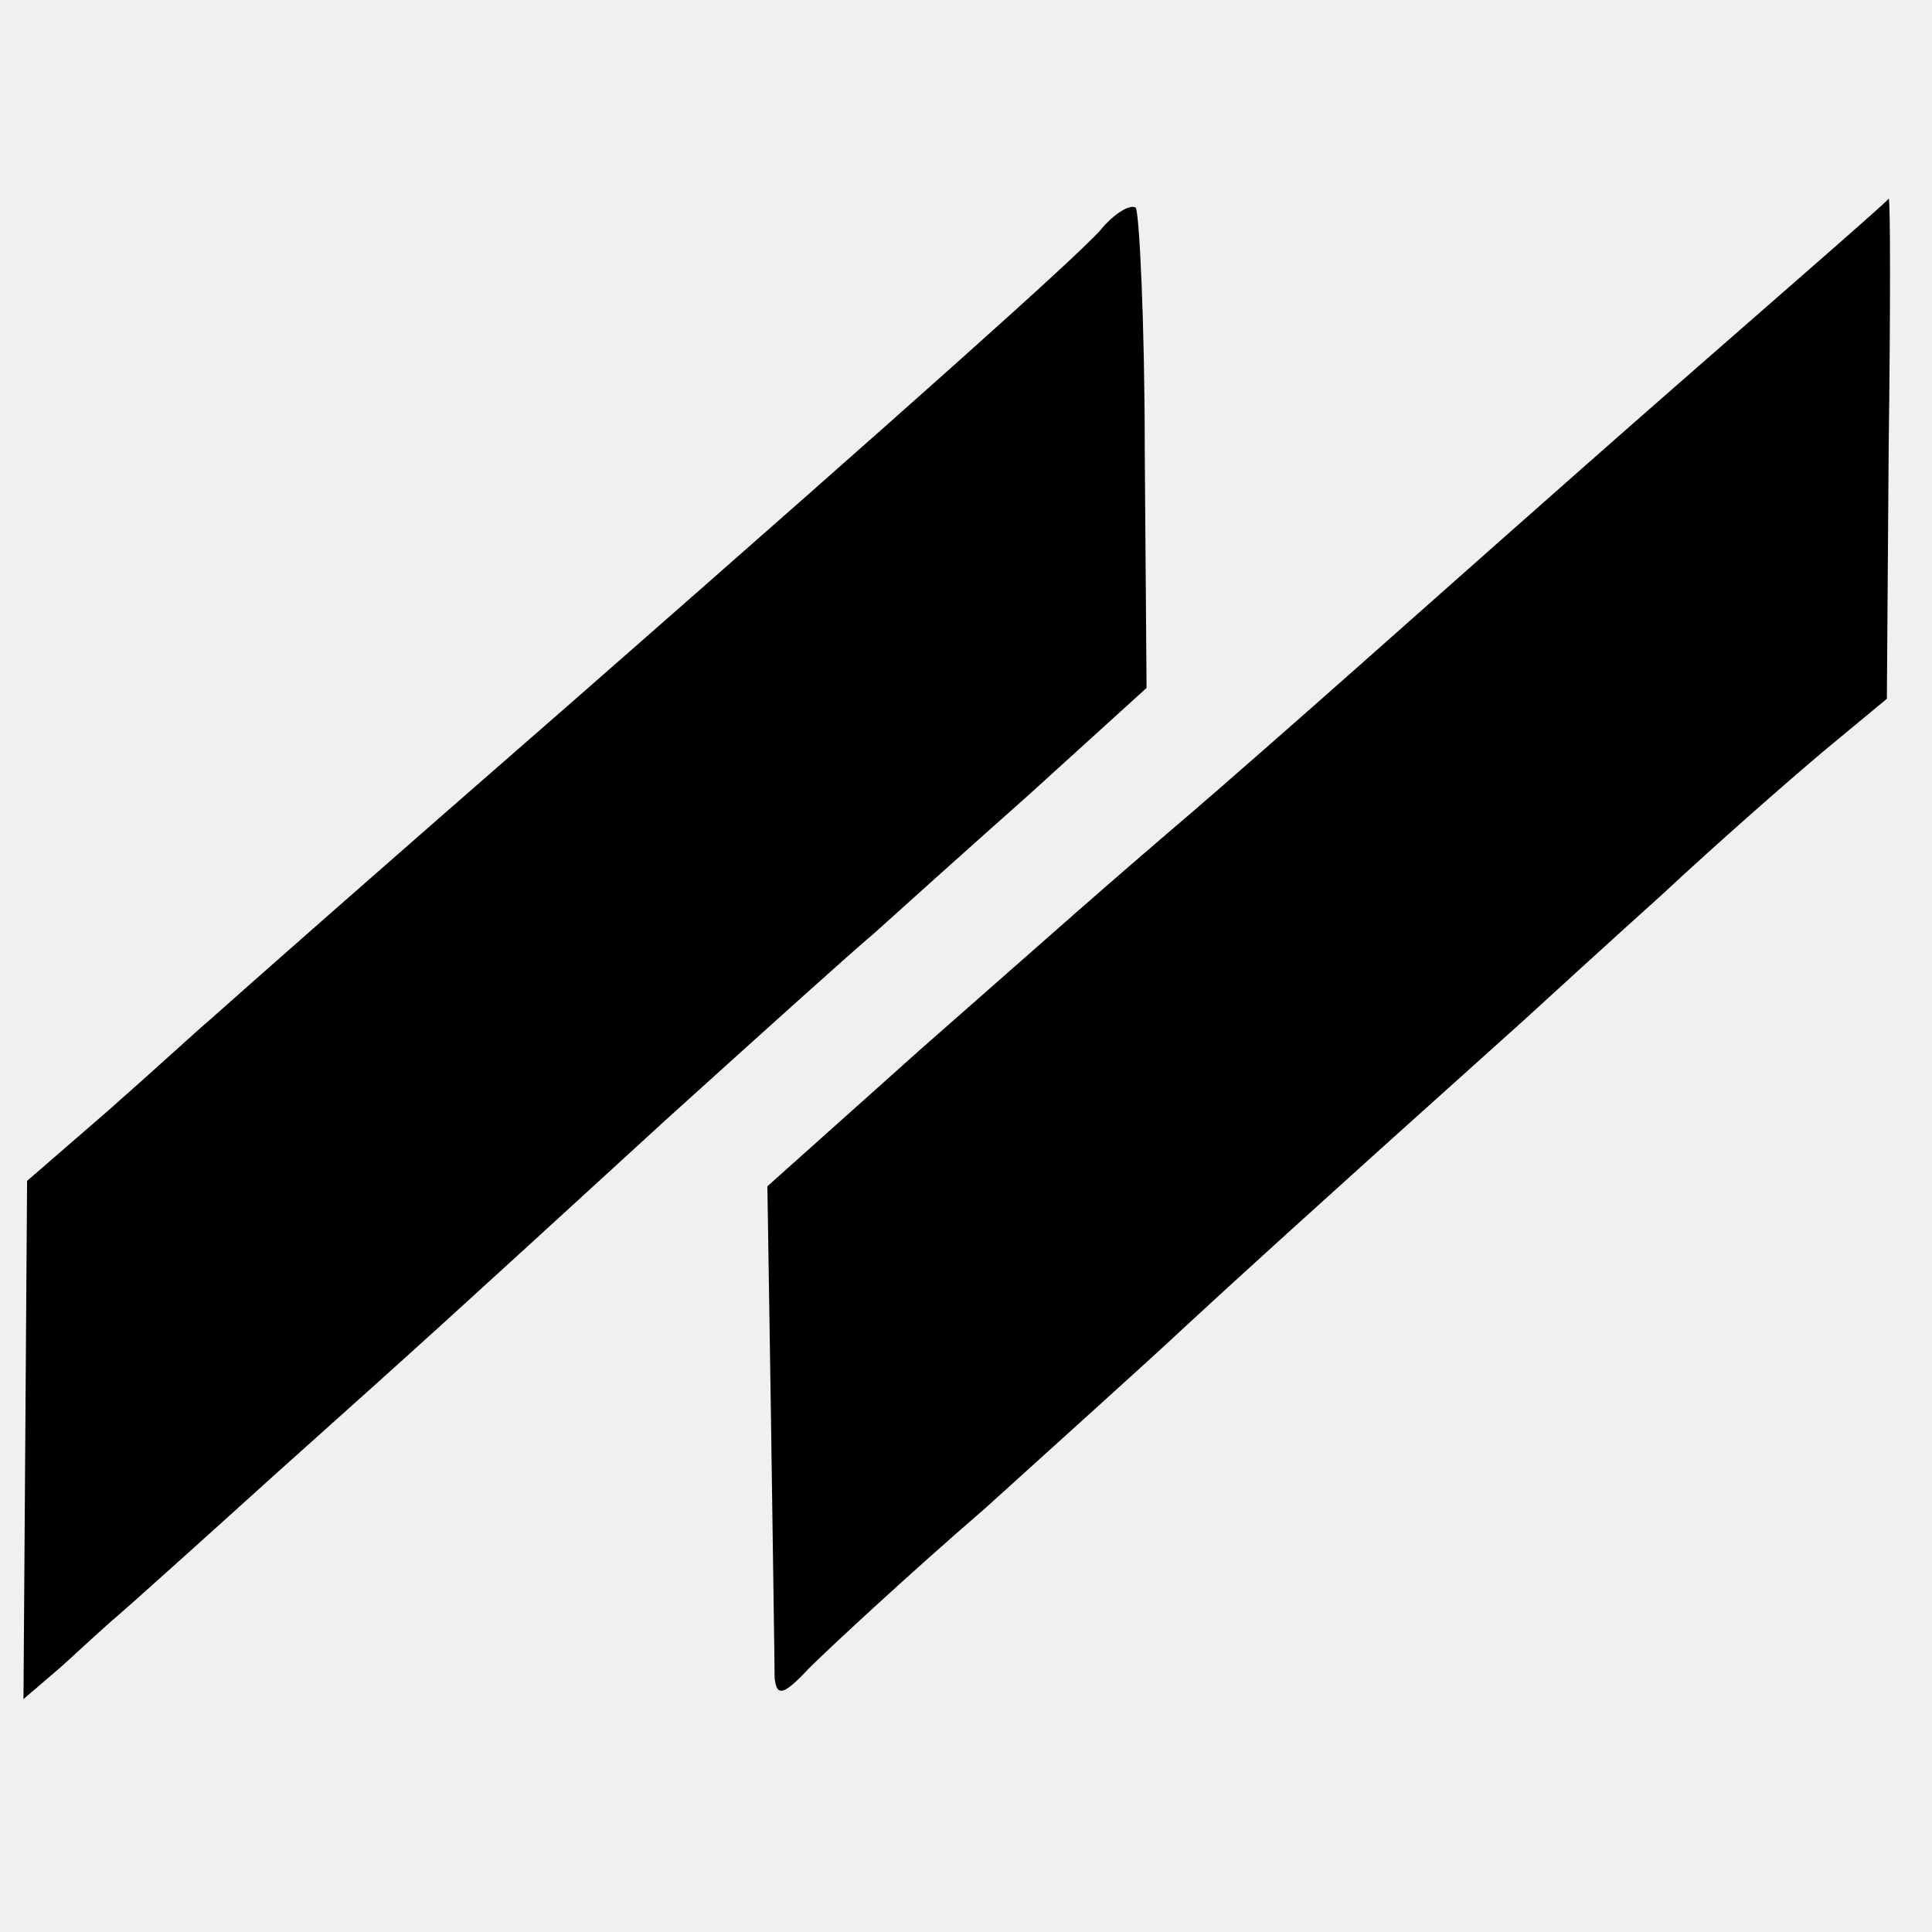
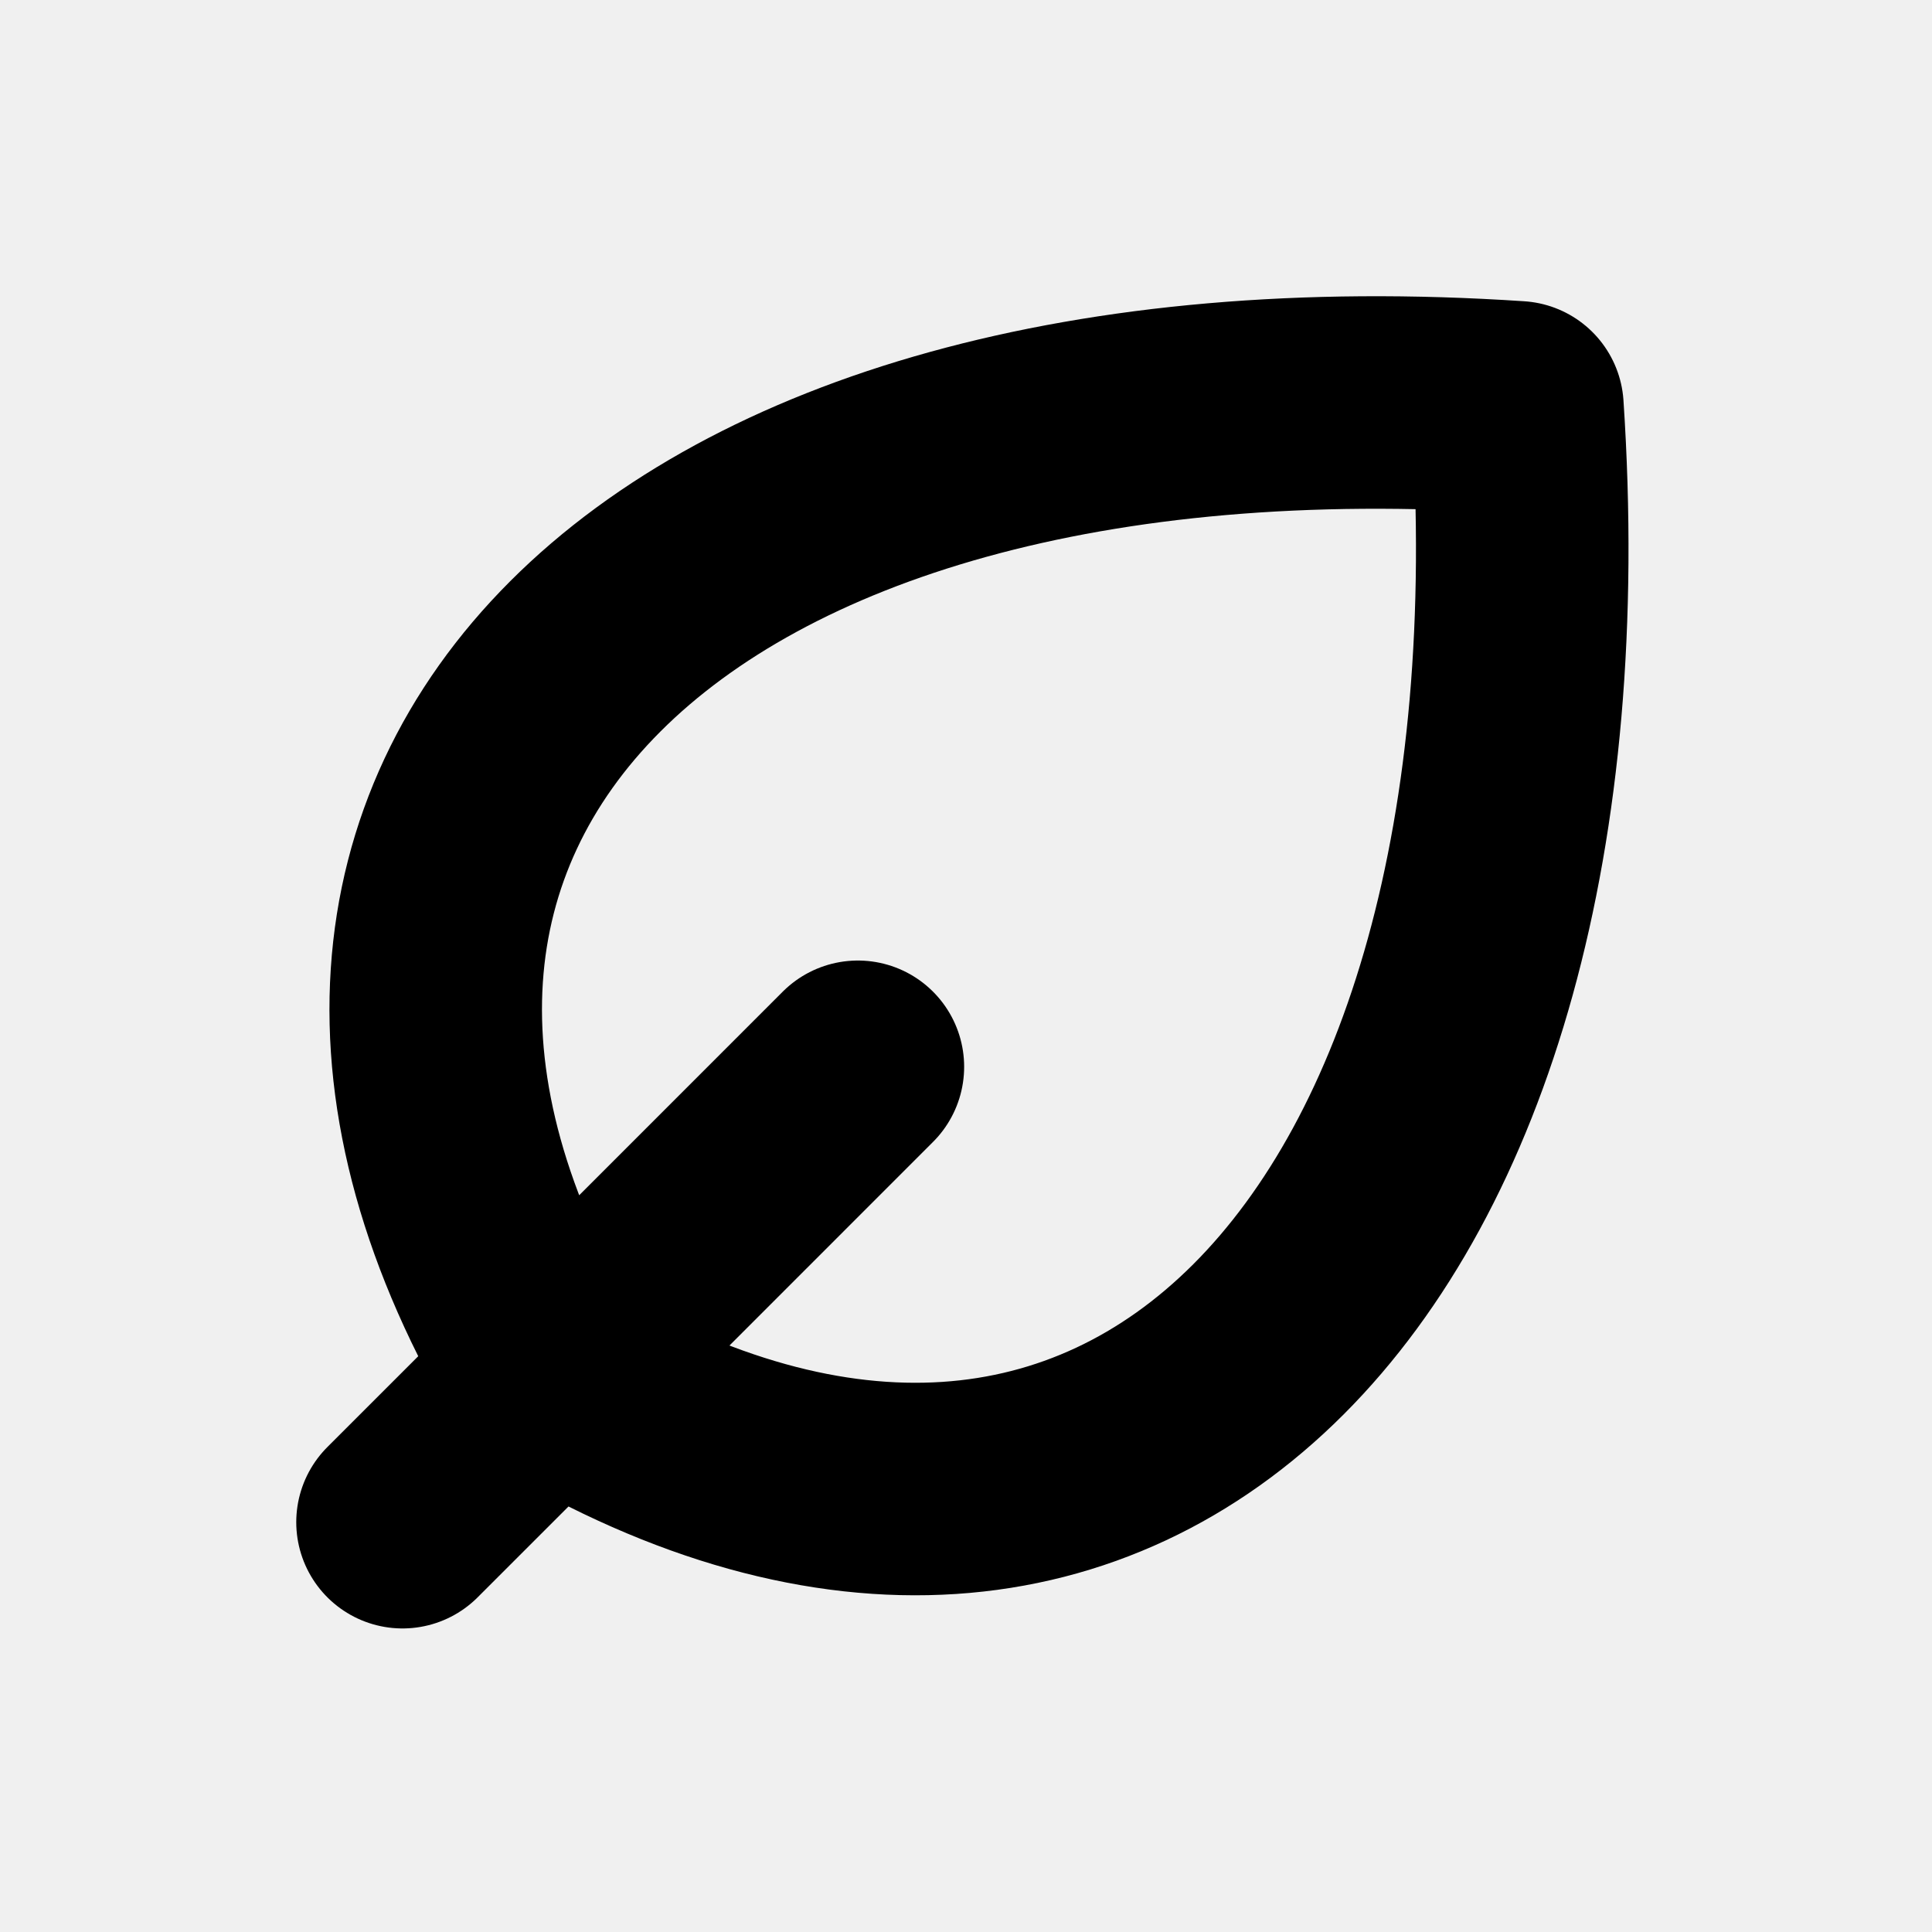
- <svg xmlns="http://www.w3.org/2000/svg" version="1.0" width="107pt" height="107pt" viewBox="0 0 107 107" preserveAspectRatio="xMidYMid meet">
-   <g transform="translate(0,107) scale(0.1,-0.1)" fill="#000000" stroke="none">
-     <path d="M609 942 c-17 -18 -95 -88 -289 -258 -117 -102 -177 -155 -204 -179 -6 -5 -31 -28 -56 -50 l-45 -39 -1 -144 -1 -143 21 18 c11 10 25 23 31 28 7 6 46 41 88 79 86 77 86 77 216 196 52 47 103 93 115 103 11 10 50 45 86 77 l65 59 -1 131 c0 71 -3 132 -5 135 -3 2 -12 -3 -20 -13z" />
-     <path d="M929 857 c-64 -56 -145 -128 -180 -159 -35 -31 -75 -66 -89 -78 -55 -47 -68 -59 -150 -131 l-85 -76 2 -129 c1 -71 2 -135 2 -143 1 -11 5 -10 19 5 10 10 54 51 98 89 43 39 92 83 109 99 26 24 63 58 189 171 12 11 47 43 77 70 30 28 70 63 89 79 l35 29 1 138 c1 77 1 139 0 139 0 -1 -53 -47 -117 -103z" />
+ <svg xmlns="http://www.w3.org/2000/svg" width="100" height="100" viewBox="0 0 100 100" fill="none">
+   <g clip-path="url(#clip0_35300_18084)">
+     <path d="M28.455 71.169C57.917 88.847 81.487 65.276 78.542 21.082C34.348 18.136 10.779 41.707 28.455 71.169ZM28.455 71.169C28.454 71.168 28.455 71.17 28.455 71.169ZM28.455 71.169L20.834 78.788M28.455 71.169L44.404 55.217" stroke="black" stroke-width="11" stroke-linecap="round" stroke-linejoin="round" />
  </g>
+   <defs>
+     <clipPath id="clip0_35300_18084">
+       <rect width="100" height="100" fill="white" />
+     </clipPath>
+   </defs>
</svg>
